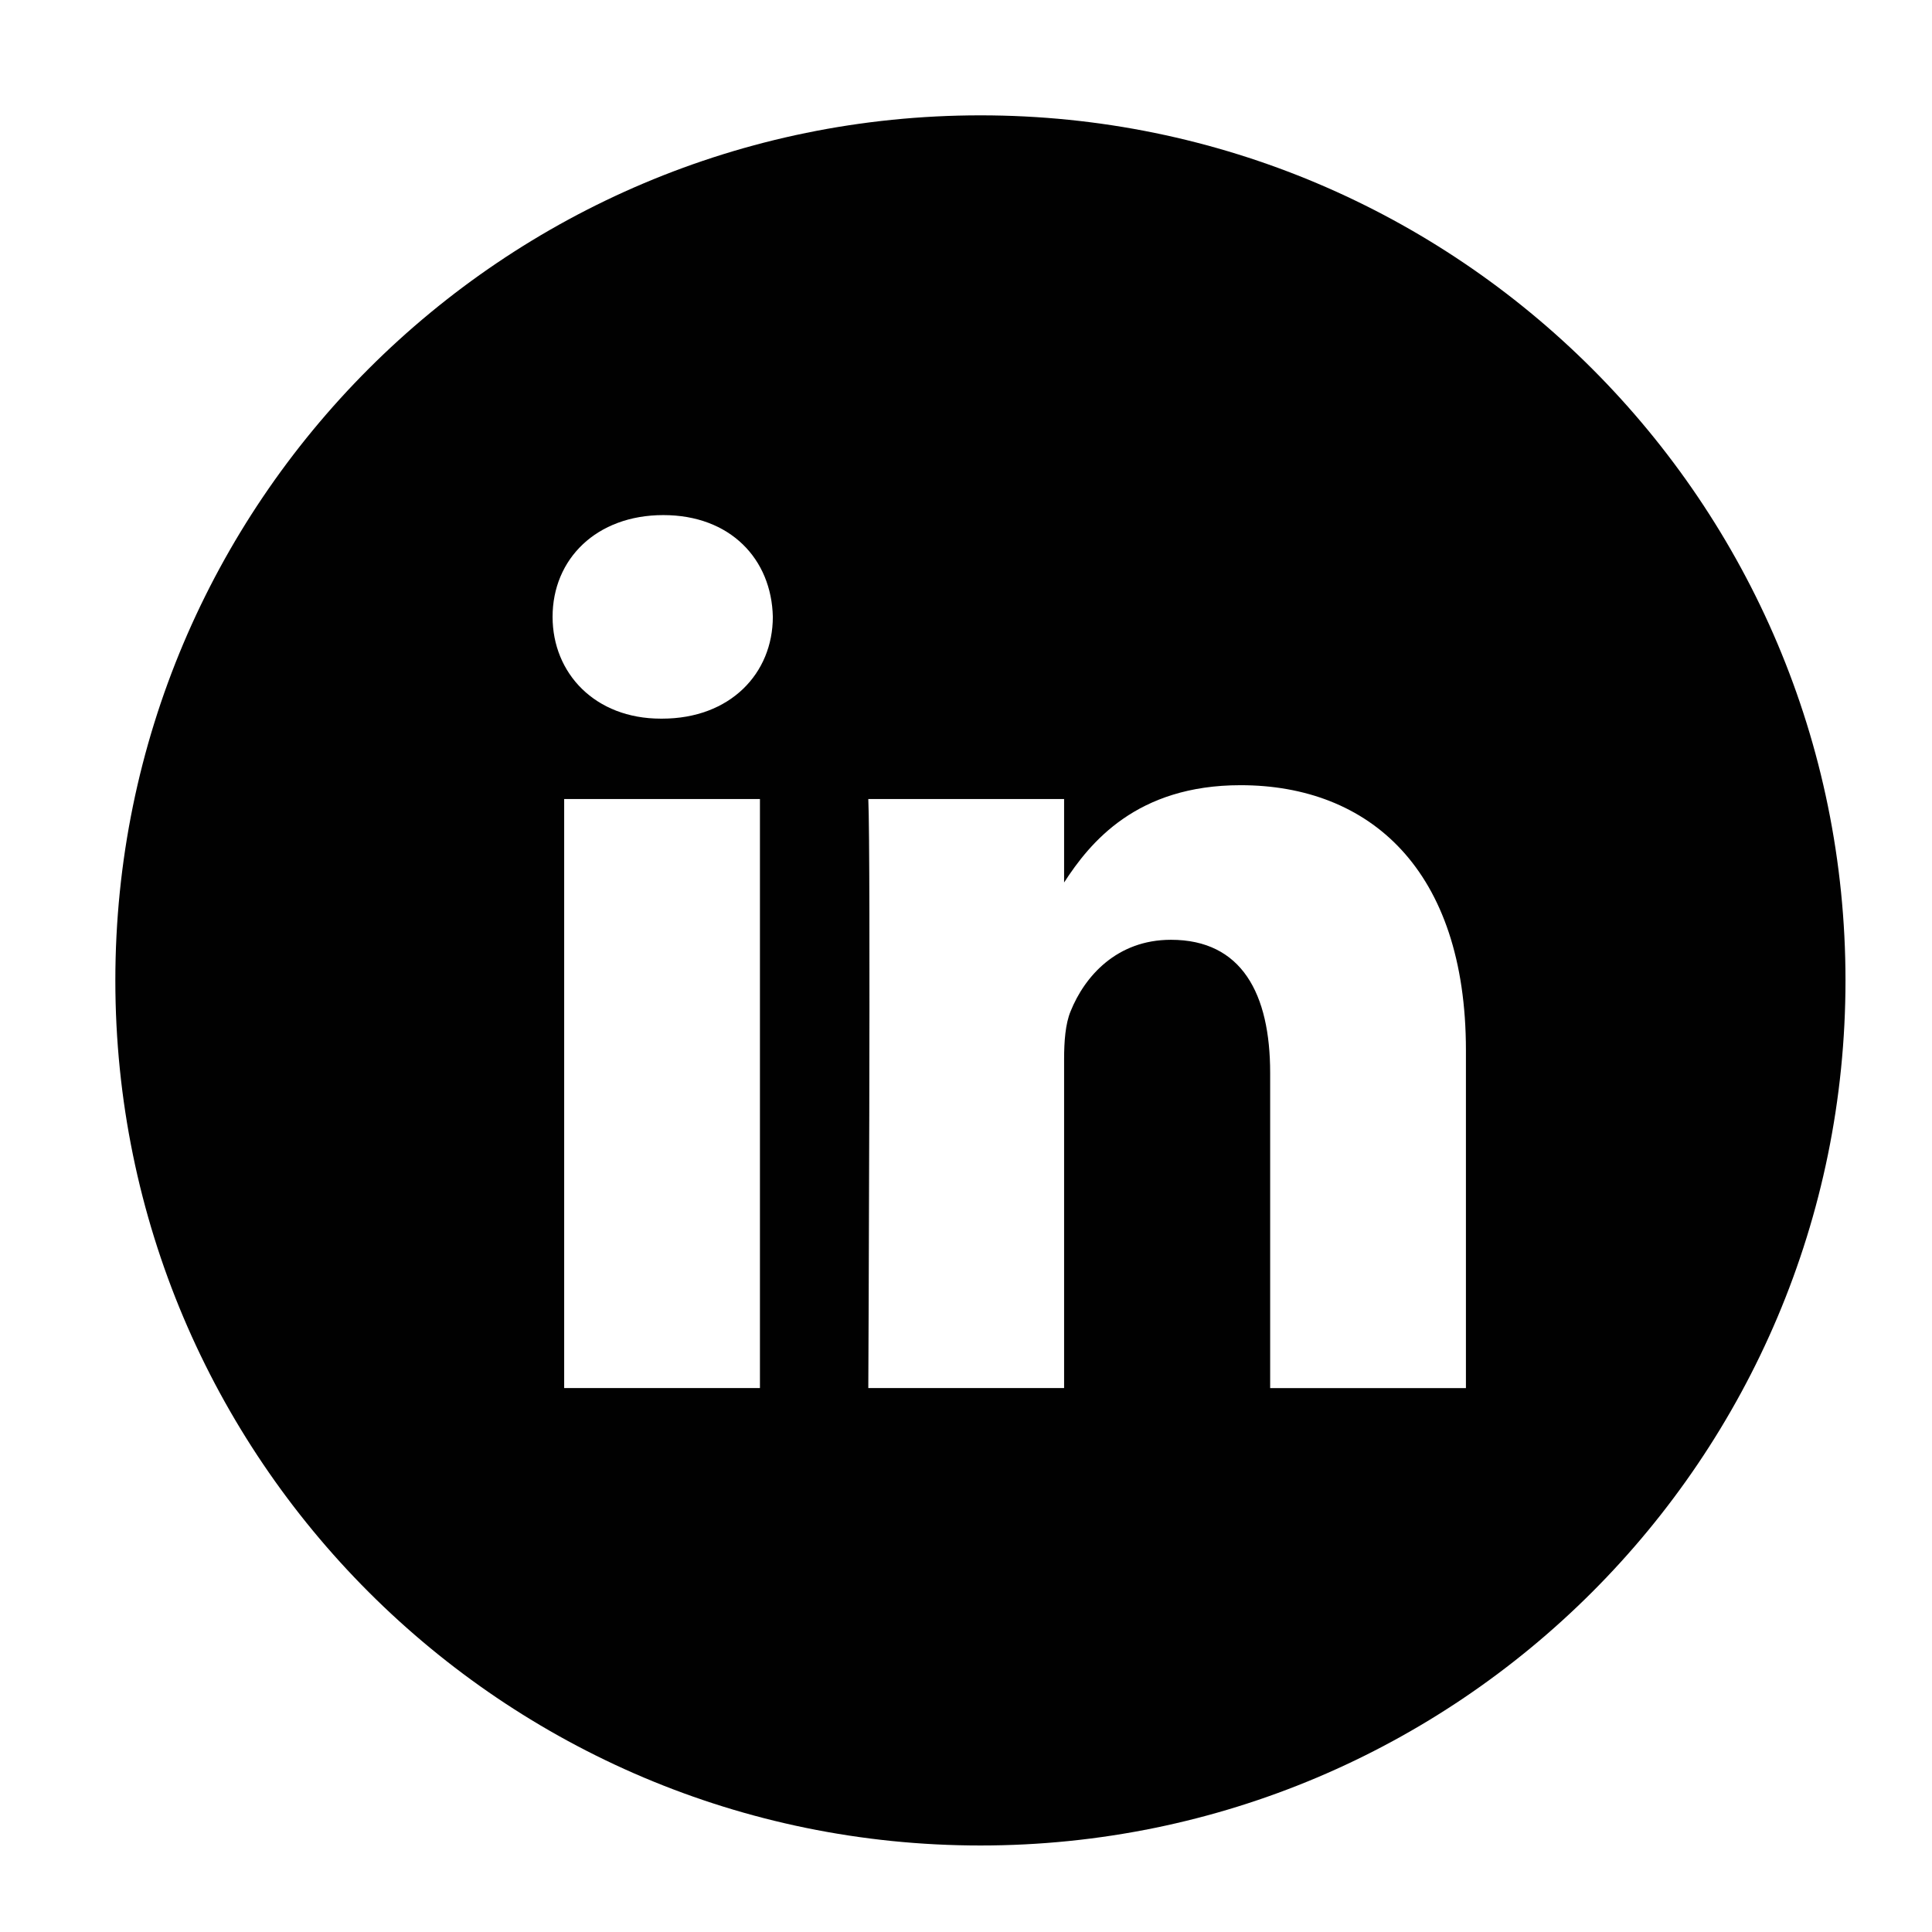
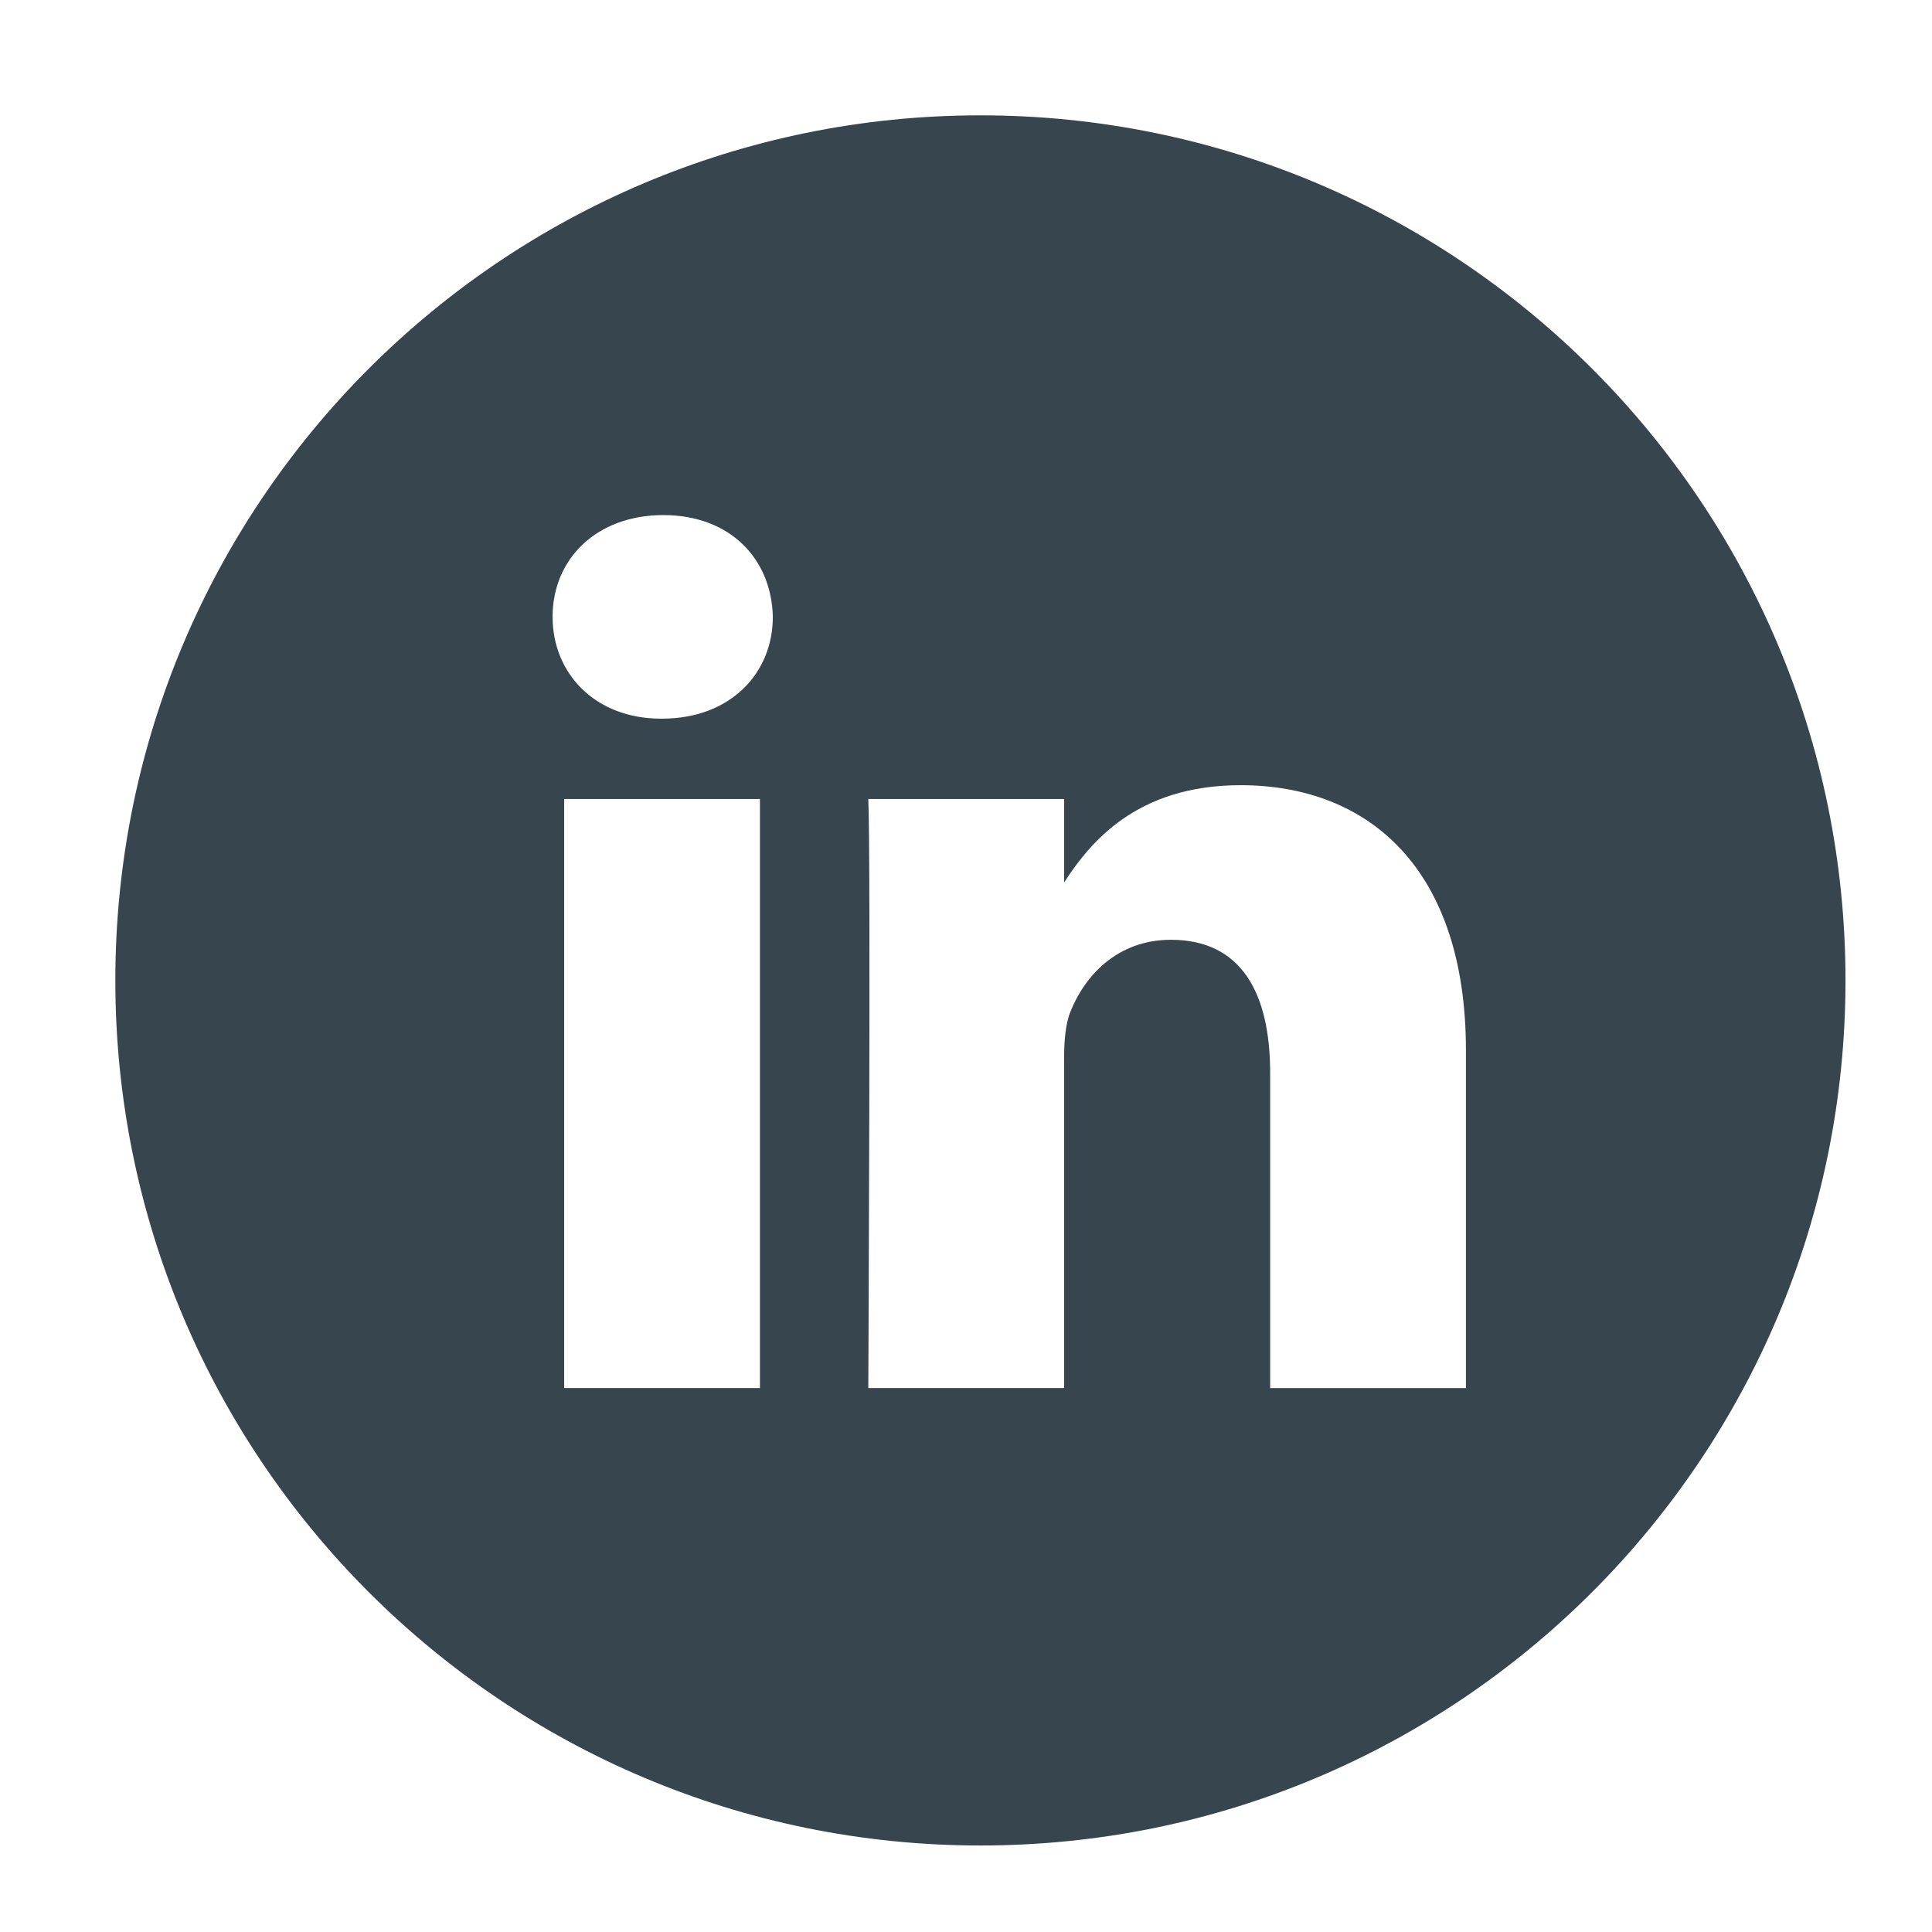
- <svg xmlns="http://www.w3.org/2000/svg" height="67px" id="Layer_1" style="enable-background:new 0 0 67 67;" version="1.1" viewBox="0 0 67 67" width="67px" xml:space="preserve">
-   <path d="M50.837,48.137V36.425c0-6.275-3.35-9.195-7.816-9.195  c-3.604,0-5.219,1.983-6.119,3.374V27.71h-6.79c0.09,1.917,0,20.427,0,20.427h6.79V36.729c0-0.609,0.044-1.219,0.224-1.655  c0.49-1.22,1.607-2.483,3.482-2.483c2.458,0,3.44,1.873,3.44,4.618v10.929H50.837z M22.959,24.922c2.367,0,3.842-1.57,3.842-3.531  c-0.044-2.003-1.475-3.528-3.797-3.528s-3.841,1.524-3.841,3.528c0,1.961,1.474,3.531,3.753,3.531H22.959z M34,64  C17.432,64,4,50.568,4,34C4,17.431,17.432,4,34,4s30,13.431,30,30C64,50.568,50.568,64,34,64z M26.354,48.137V27.71h-6.789v20.427  H26.354z" style="fill-rule:evenodd;clip-rule:evenodd;fill:#010101;" />
+ <svg xmlns="http://www.w3.org/2000/svg" height="67" viewBox="0 0 67 67" width="67">
+   <path d="M50.837 48.137V36.425c0-6.275-3.35-9.195-7.816-9.195-3.604 0-5.219 1.983-6.119 3.374V27.71h-6.79c.09 1.917 0 20.427 0 20.427h6.79V36.729c0-.609.044-1.219.224-1.655.49-1.22 1.607-2.483 3.482-2.483 2.458 0 3.44 1.873 3.44 4.618v10.929h6.789zM22.959 24.922c2.367 0 3.842-1.57 3.842-3.531-.044-2.003-1.475-3.528-3.797-3.528s-3.841 1.524-3.841 3.528c0 1.961 1.474 3.531 3.753 3.531h.043zM34 64C17.432 64 4 50.568 4 34 4 17.431 17.432 4 34 4s30 13.431 30 30c0 16.568-13.432 30-30 30zm-7.646-15.863V27.71h-6.789v20.427h6.789z" fill-rule="evenodd" clip-rule="evenodd" fill="#36454e" />
</svg>
